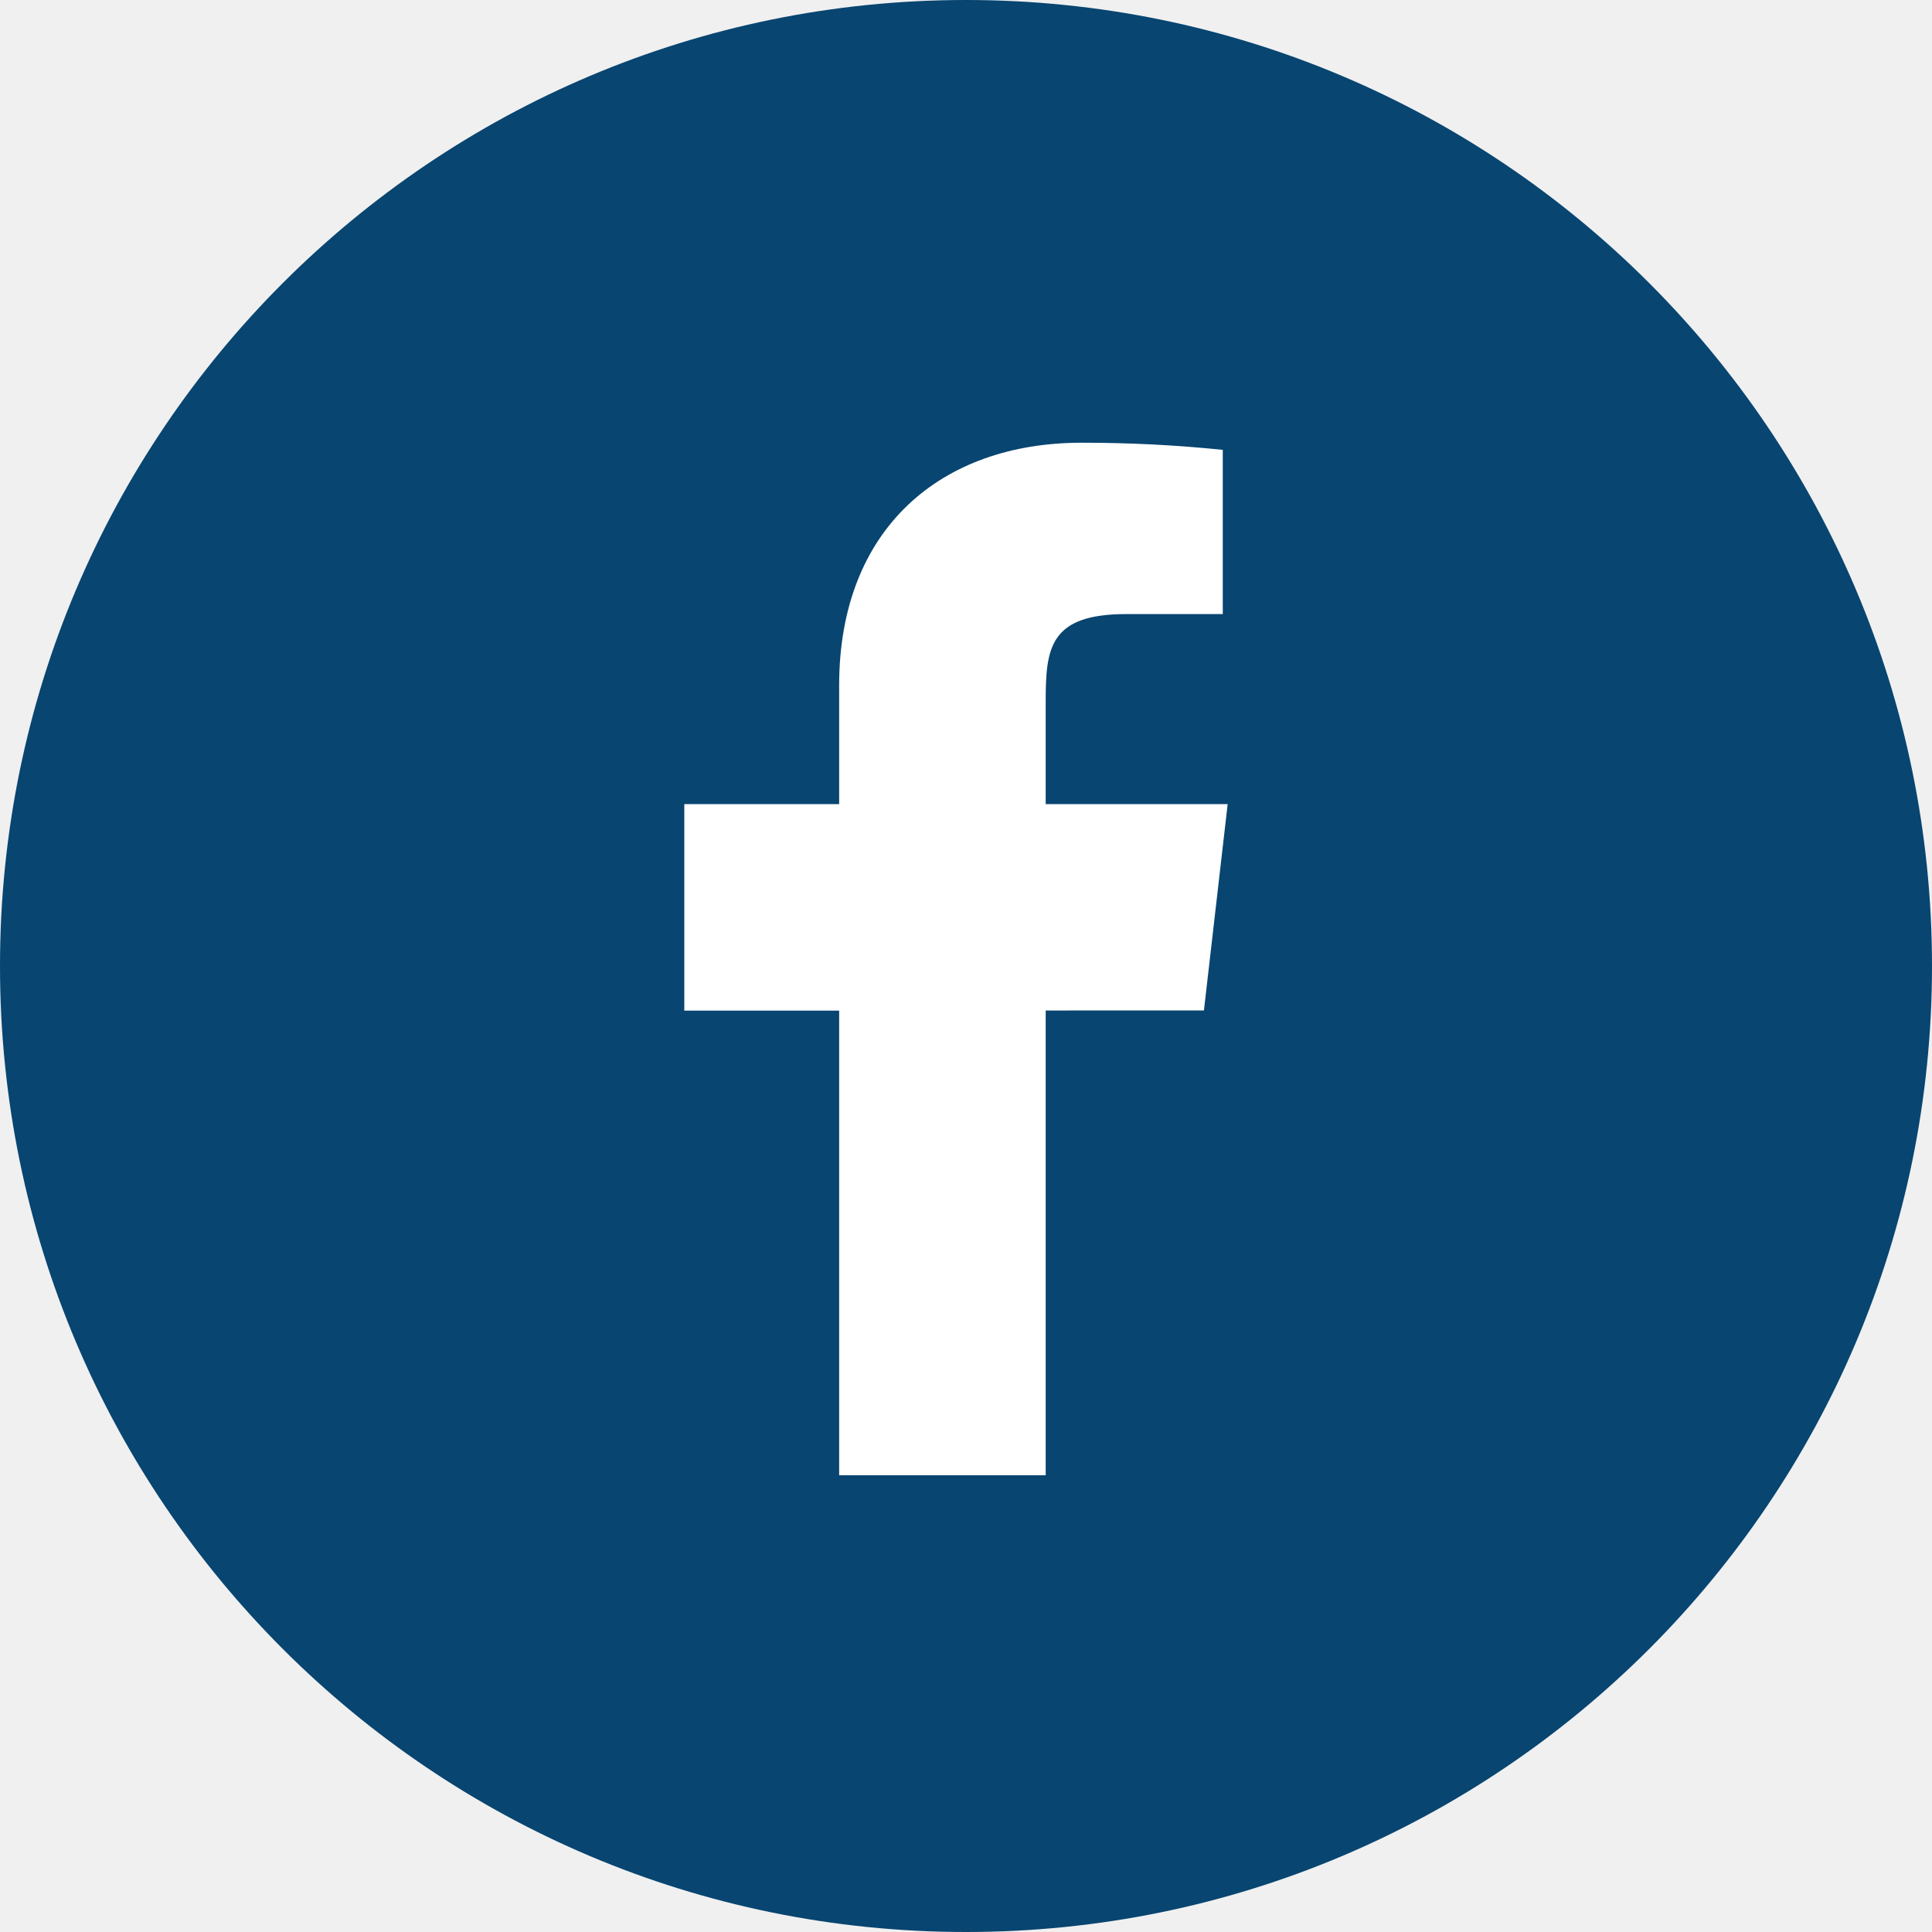
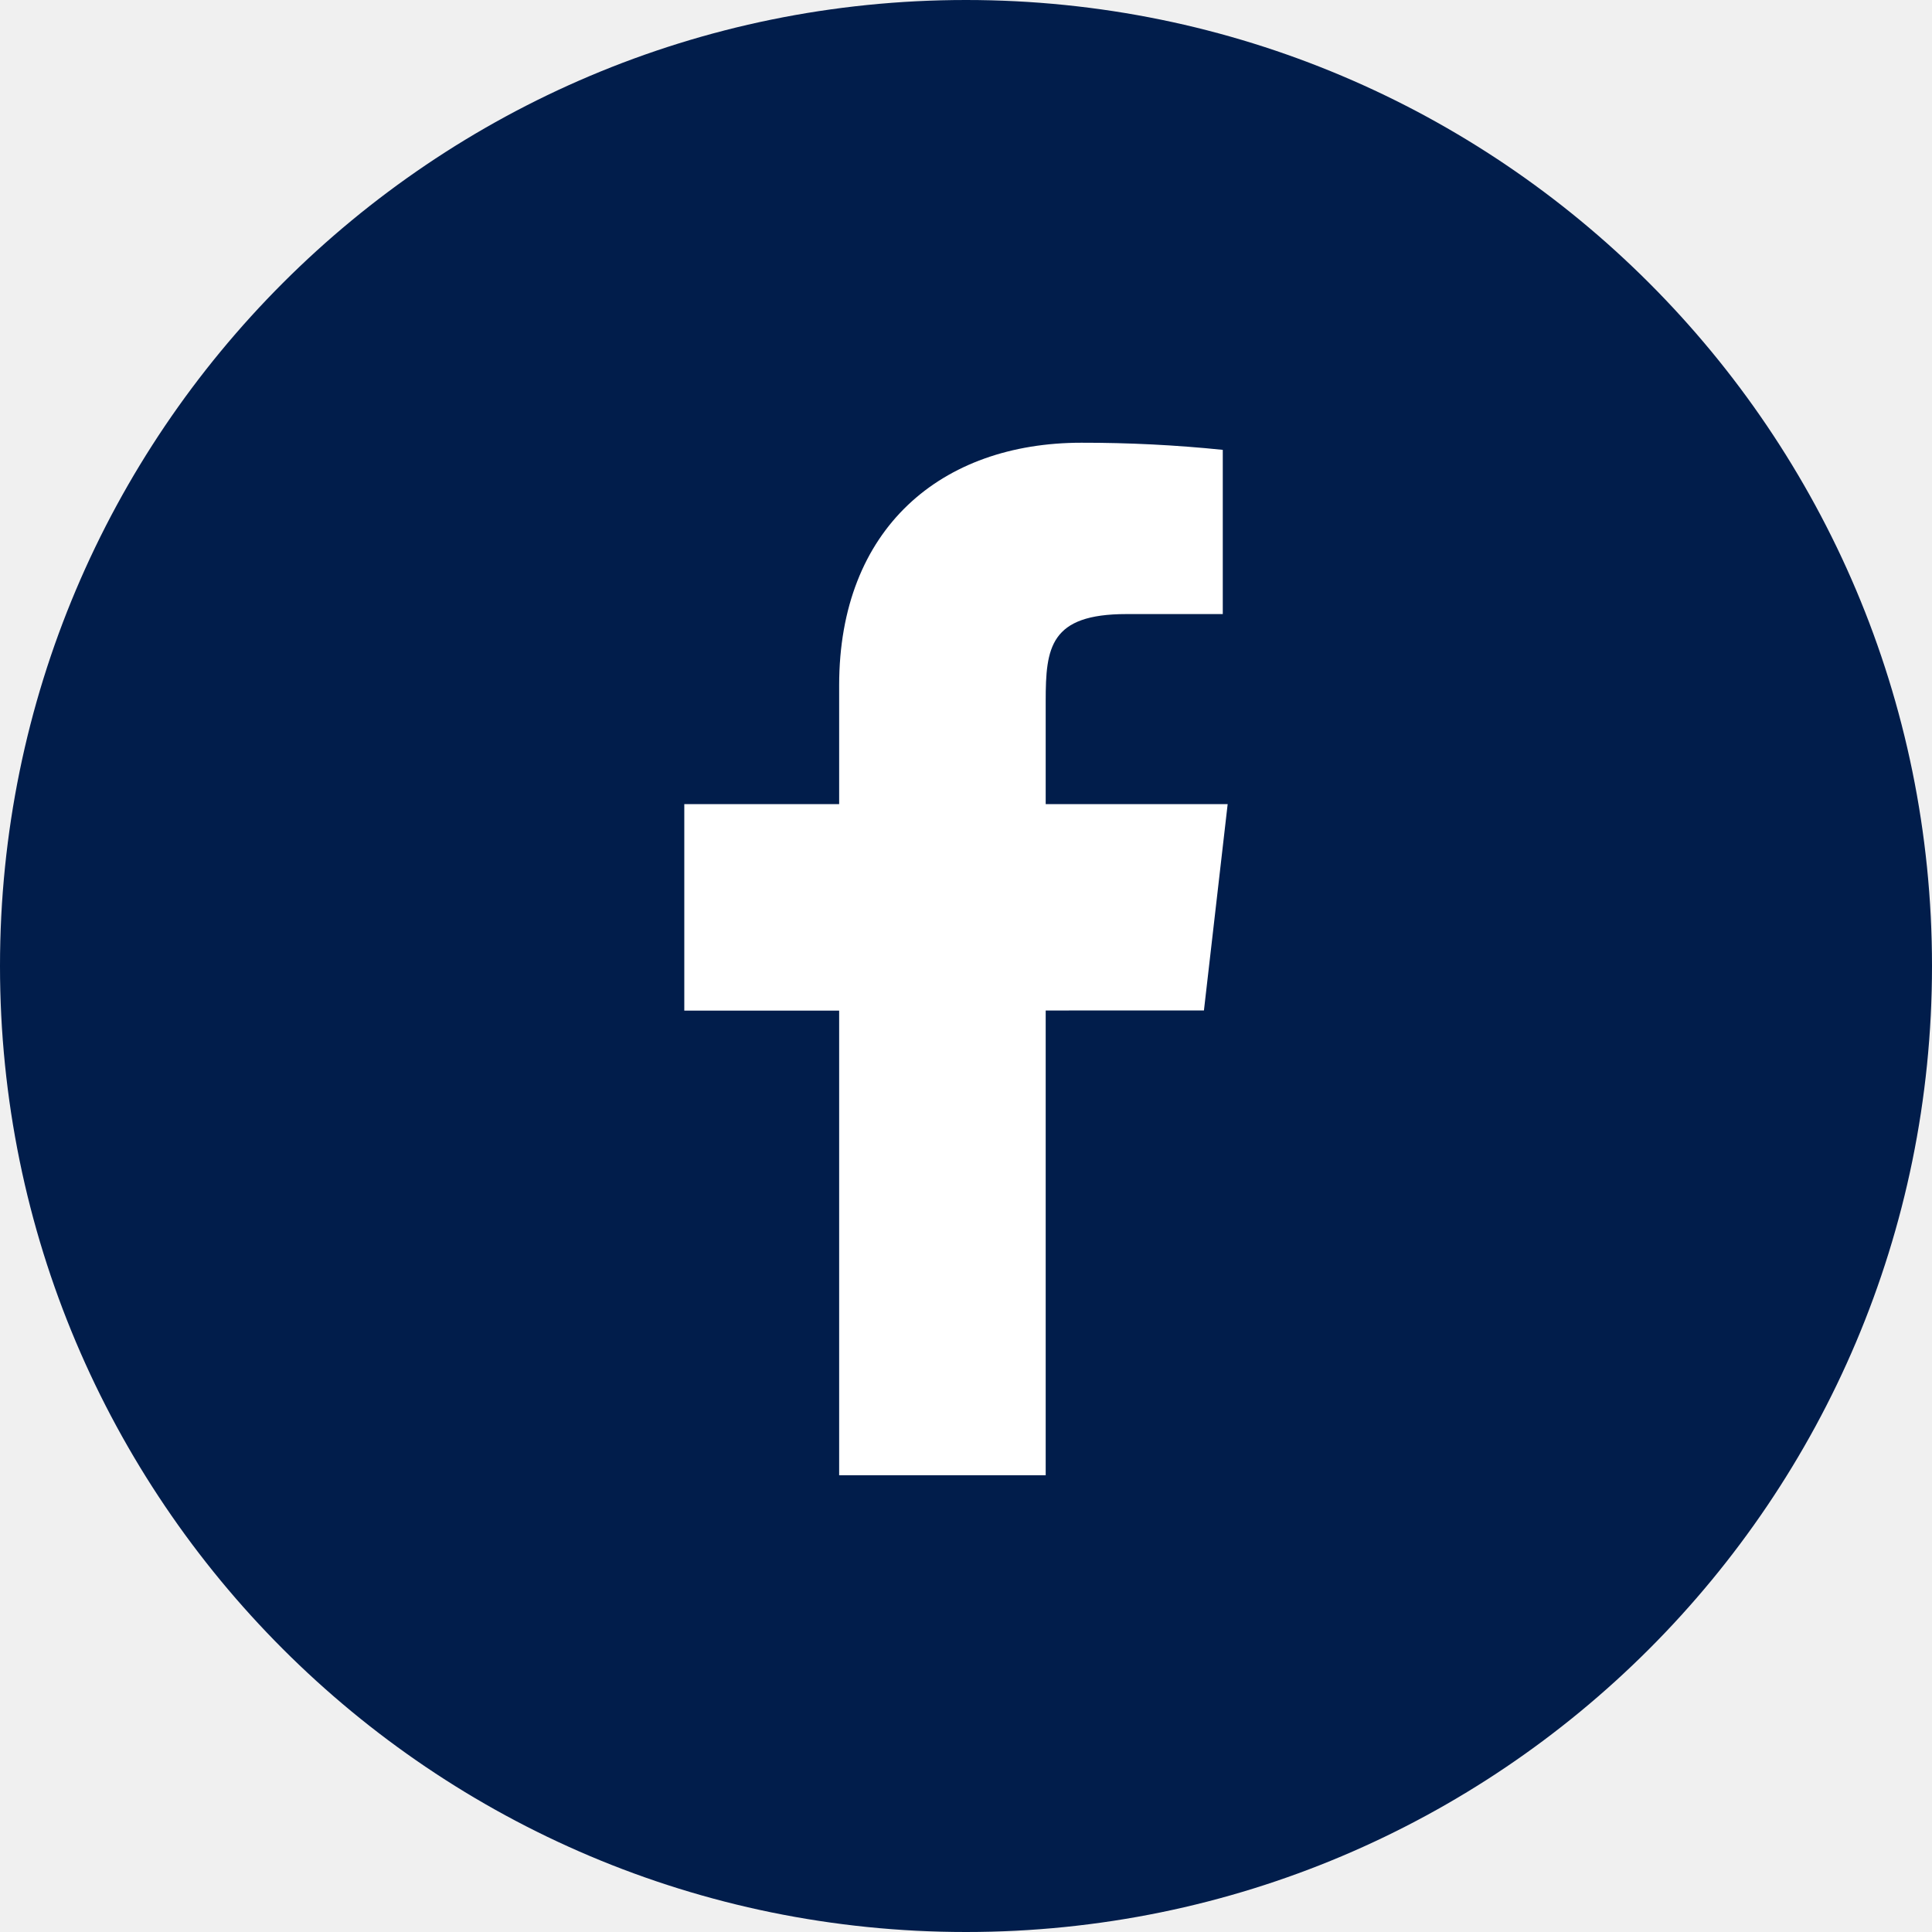
<svg xmlns="http://www.w3.org/2000/svg" width="24" height="24" viewBox="0 0 32 32" fill="none">
-   <path d="M0 16C0 7.163 7.163 0 16 0C24.837 0 32 7.163 32 16C32 24.837 24.837 32 16 32C7.163 32 0 24.837 0 16Z" fill="#084571" />
+   <path d="M0 16C0 7.163 7.163 0 16 0C24.837 0 32 7.163 32 16C32 24.837 24.837 32 16 32C7.163 32 0 24.837 0 16Z" fill="#011D4B" />
  <path d="M20.334 13.319H17.32V11.609C17.32 10.726 17.391 10.171 18.656 10.171H20.253V7.451C19.476 7.371 18.695 7.332 17.912 7.333C15.592 7.333 13.899 8.75 13.899 11.351V13.319H11.334V16.739L13.899 16.739V24.435H17.32V16.737L19.941 16.736L20.334 13.319Z" fill="white" />
</svg>
